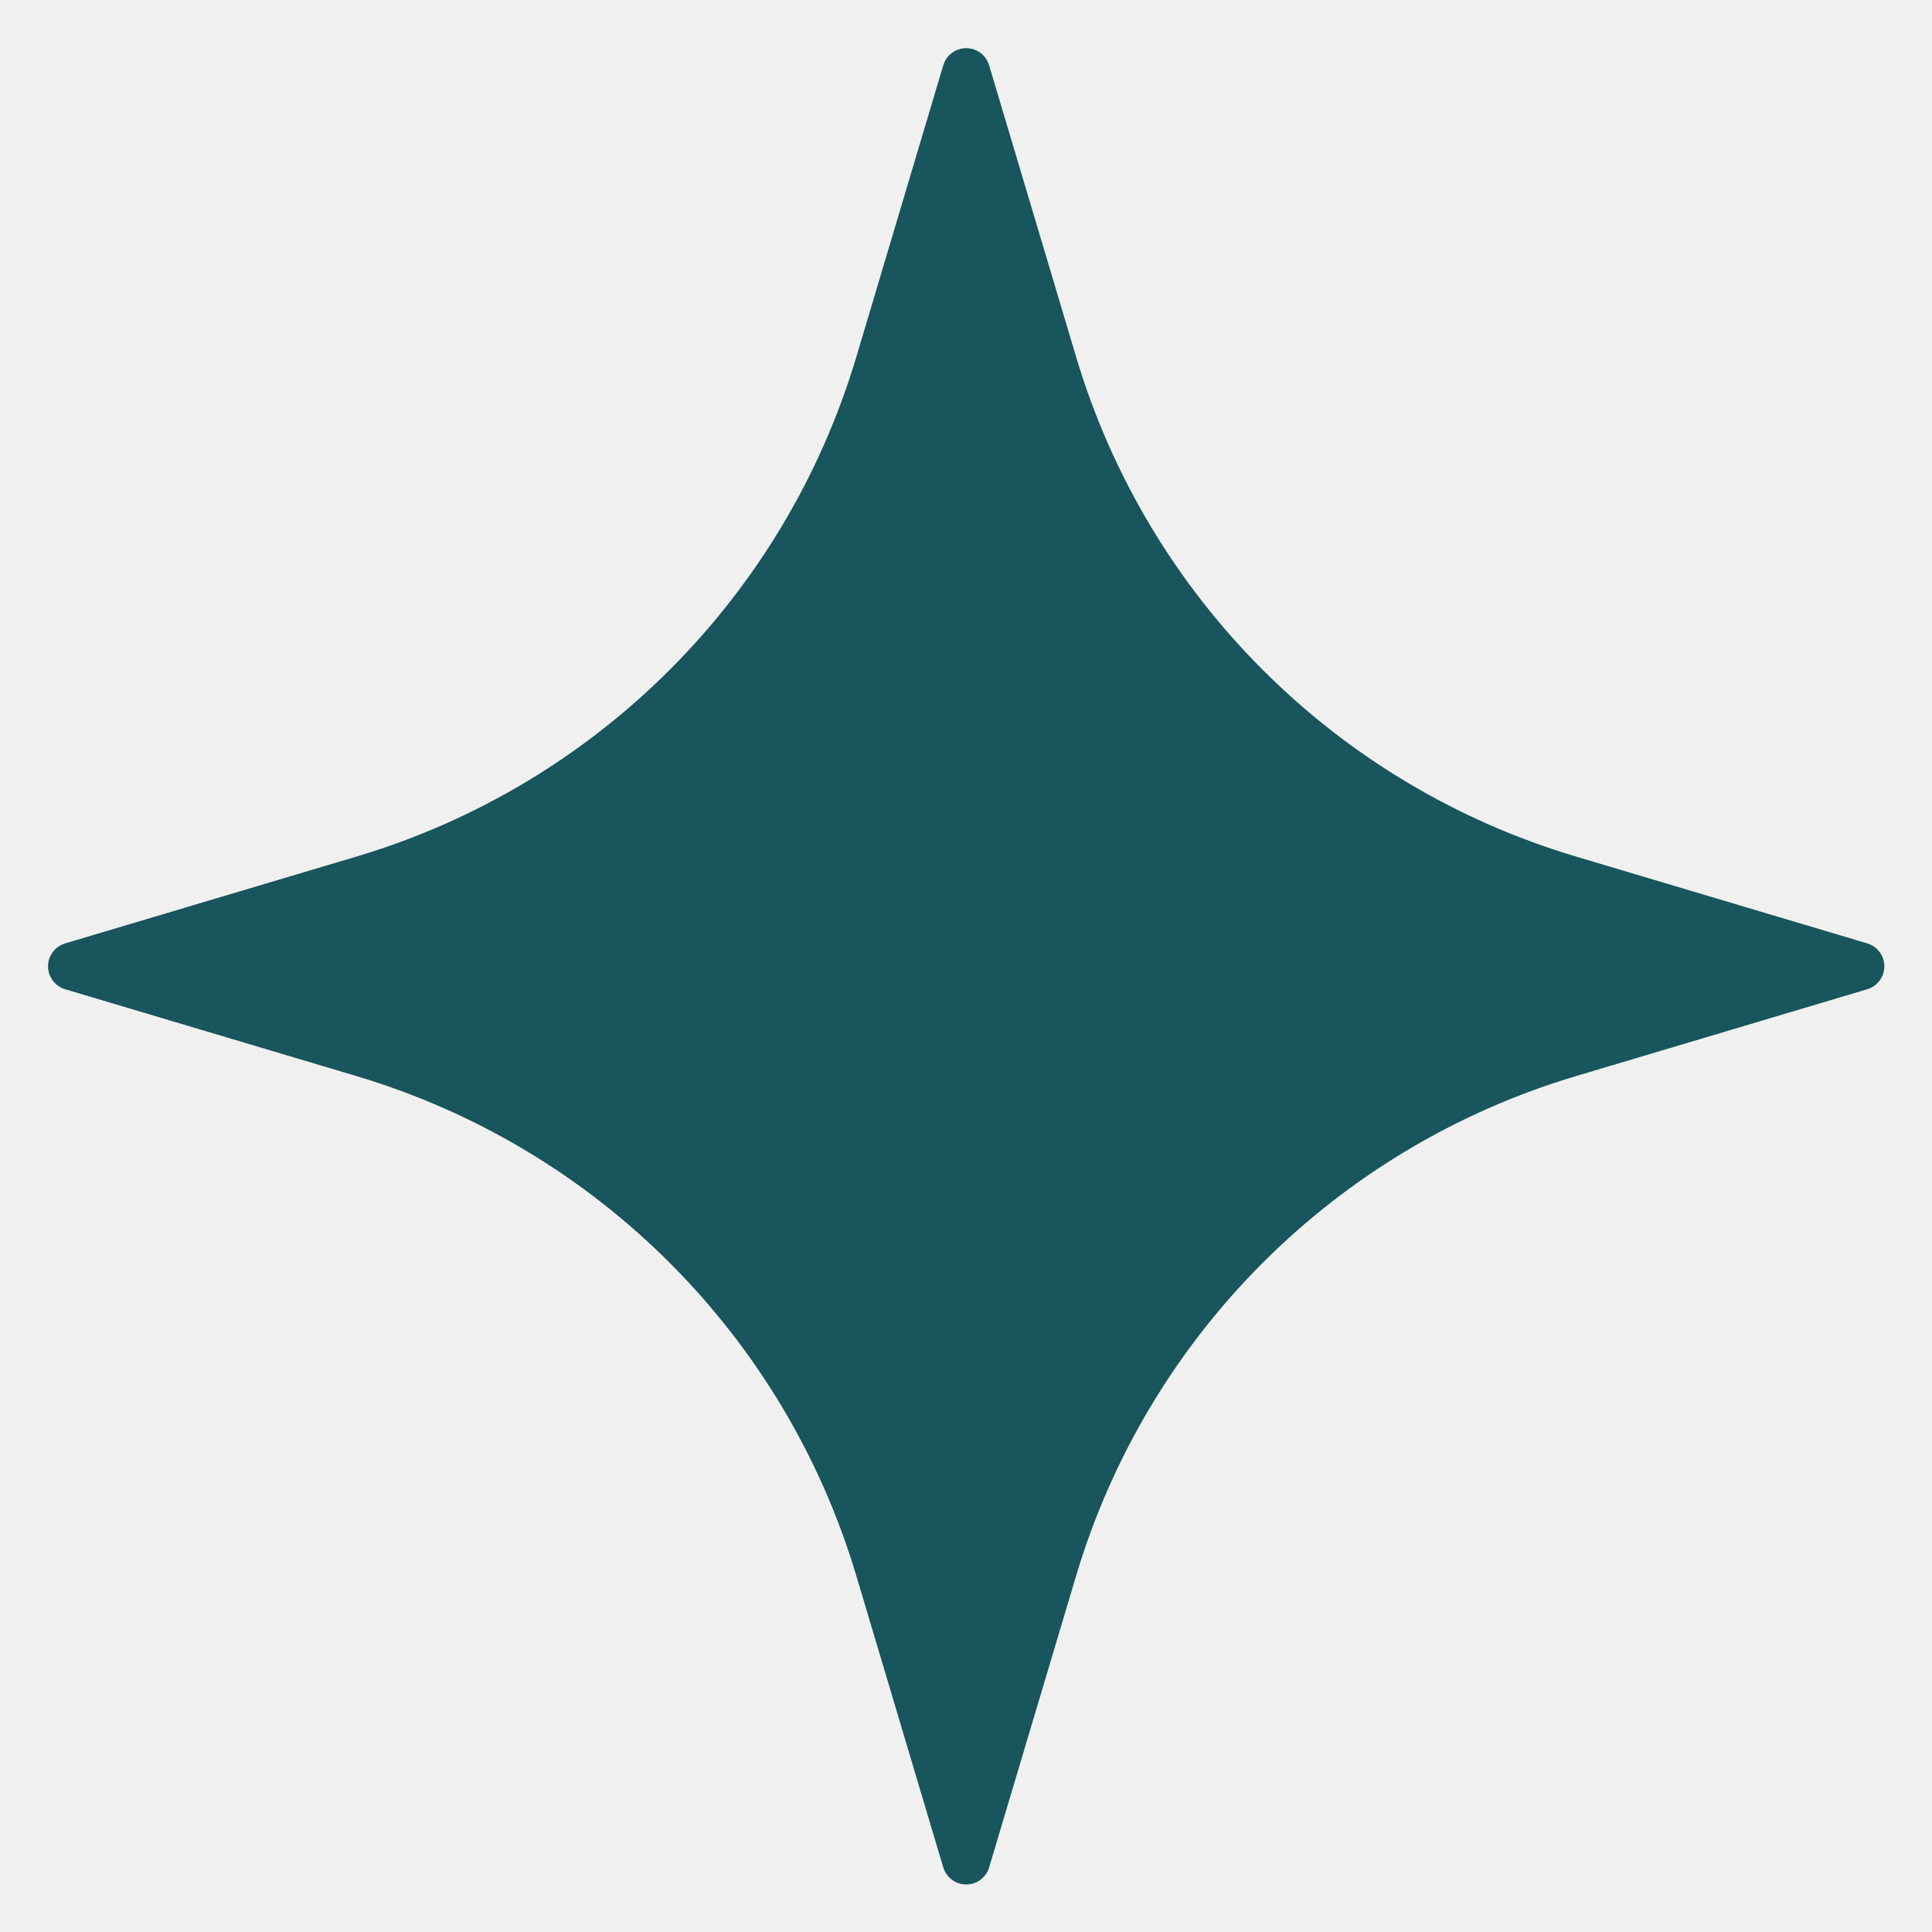
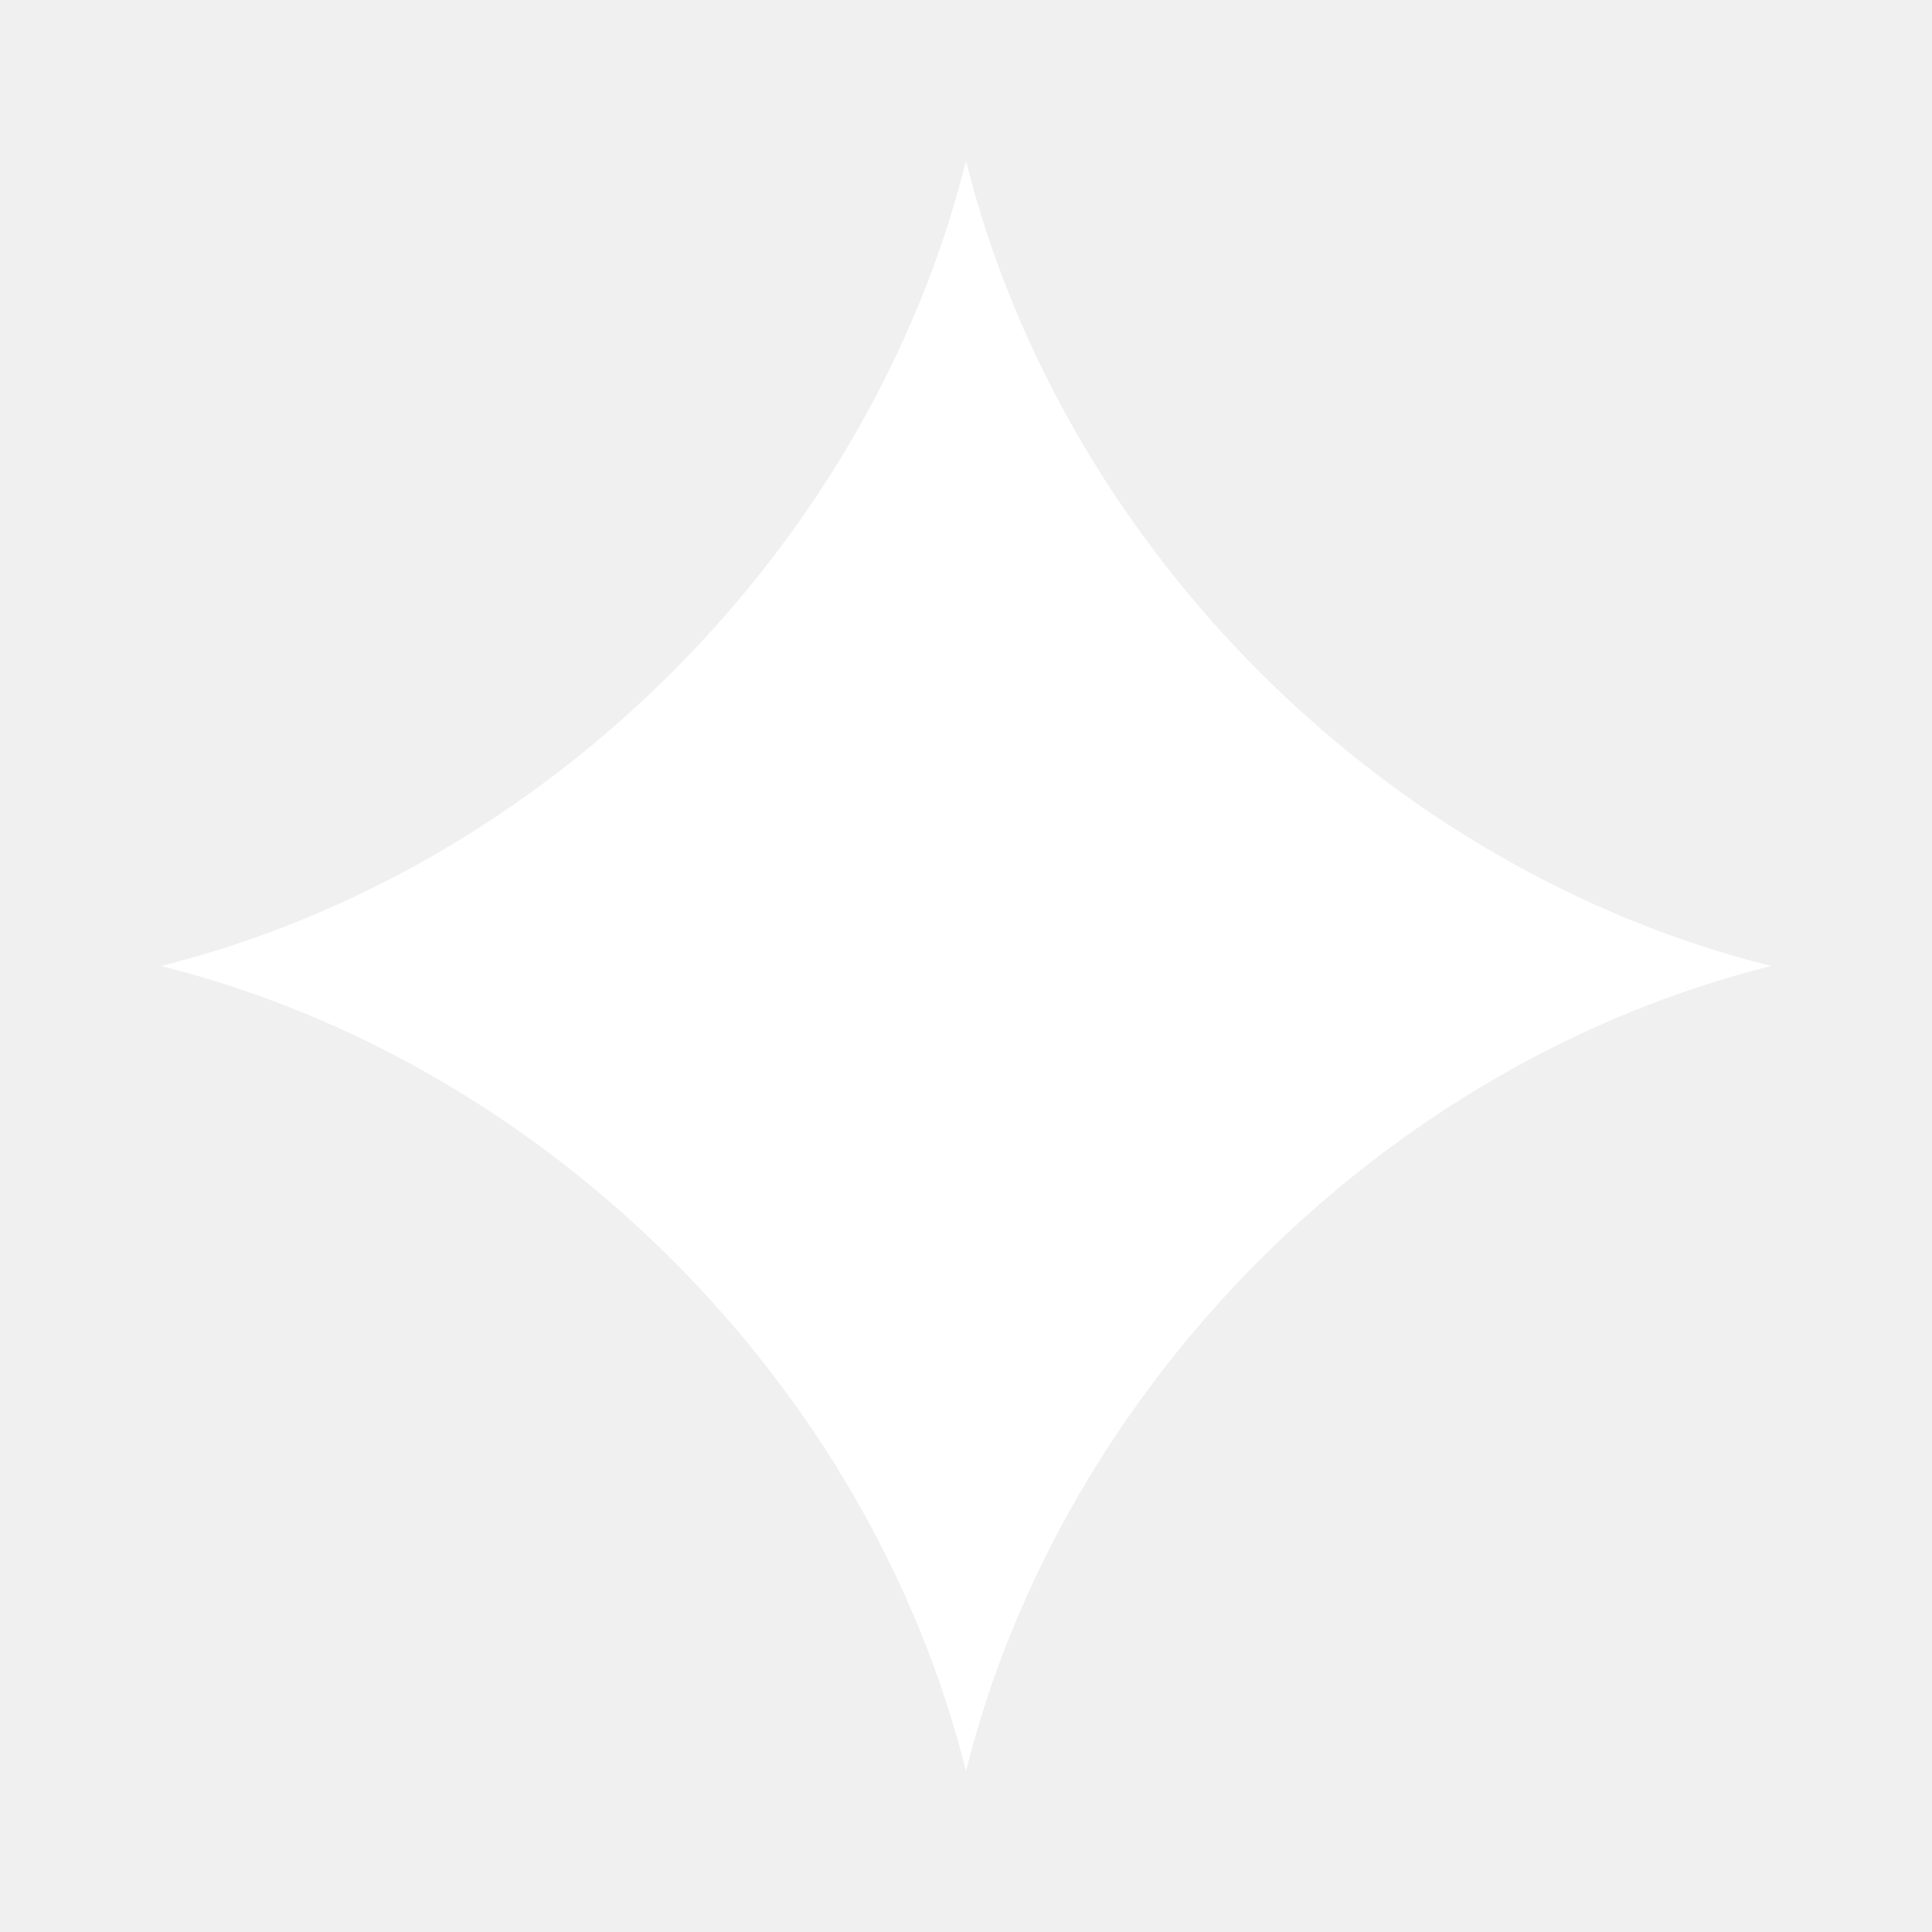
- <svg xmlns="http://www.w3.org/2000/svg" width="30" height="30" viewBox="0 0 30 30" fill="none">
-   <g clip-path="url(#clip0_297_57)">
-     <path fill-rule="evenodd" clip-rule="evenodd" d="M14.647 1.014C14.694 0.856 14.839 0.748 15.003 0.748C15.168 0.748 15.312 0.856 15.359 1.014C15.359 1.014 16.01 3.197 16.709 5.539C17.821 9.269 20.739 12.188 24.47 13.3C26.811 13.998 28.995 14.649 28.995 14.649C29.152 14.696 29.26 14.841 29.26 15.005C29.26 15.169 29.152 15.314 28.995 15.361C28.995 15.361 26.811 16.012 24.47 16.71C20.739 17.823 17.821 20.741 16.709 24.472C16.01 26.814 15.359 28.997 15.359 28.997C15.312 29.154 15.168 29.262 15.003 29.262C14.839 29.262 14.694 29.154 14.647 28.997C14.647 28.997 13.996 26.814 13.298 24.472C12.186 20.741 9.267 17.823 5.537 16.71C3.195 16.012 1.012 15.361 1.012 15.361C0.855 15.314 0.746 15.169 0.746 15.005C0.746 14.841 0.855 14.696 1.012 14.649C1.012 14.649 3.195 13.998 5.537 13.3C9.267 12.188 12.186 9.269 13.298 5.539C13.996 3.197 14.647 1.014 14.647 1.014Z" fill="#18555C" />
-   </g>
-   <defs>
-     <clipPath id="clip0_297_57">
-       <rect width="30" height="30" fill="white" />
-     </clipPath>
-   </defs>
+ <svg xmlns="http://www.w3.org/2000/svg" width="60" height="60" viewBox="0 0 24 24" fill="none">
+   <path d="M12 2C13.2 6.8 17.2 10.8 22 12C17.2 13.2 13.2 17.2 12 22C10.8 17.2 6.8 13.2 2 12C6.8 10.8 10.8 6.8 12 2Z" fill="white" />
</svg>
